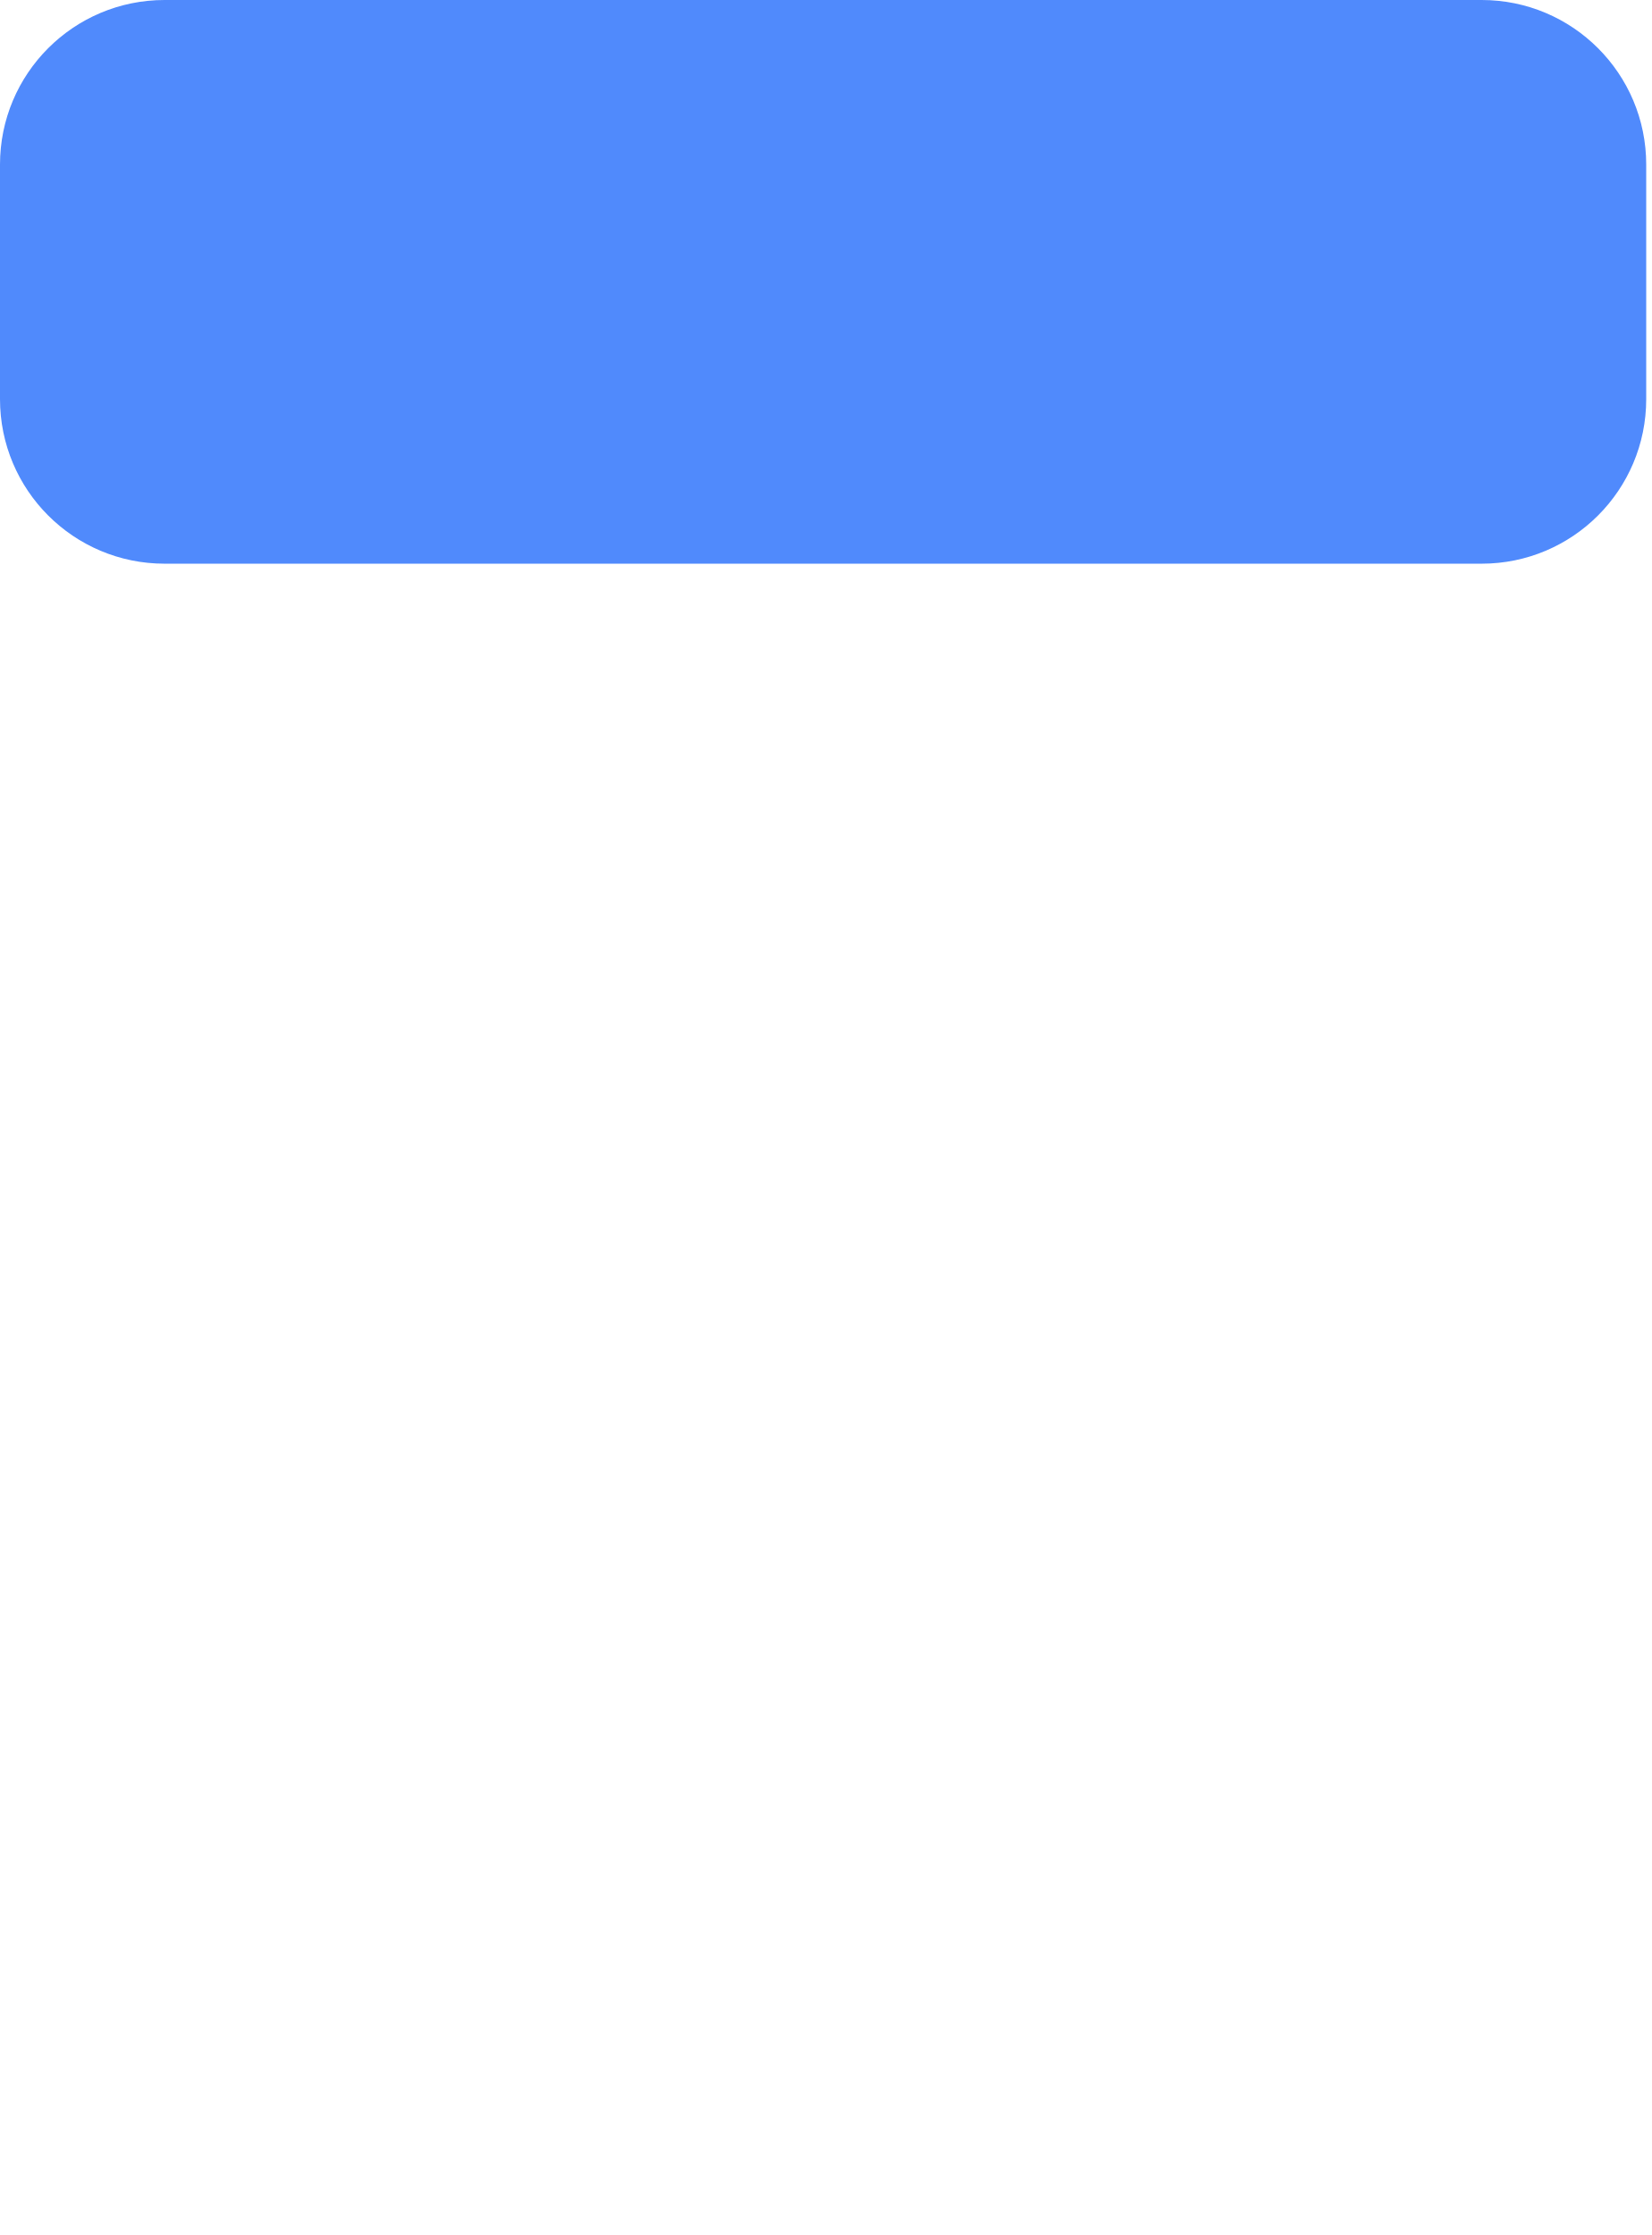
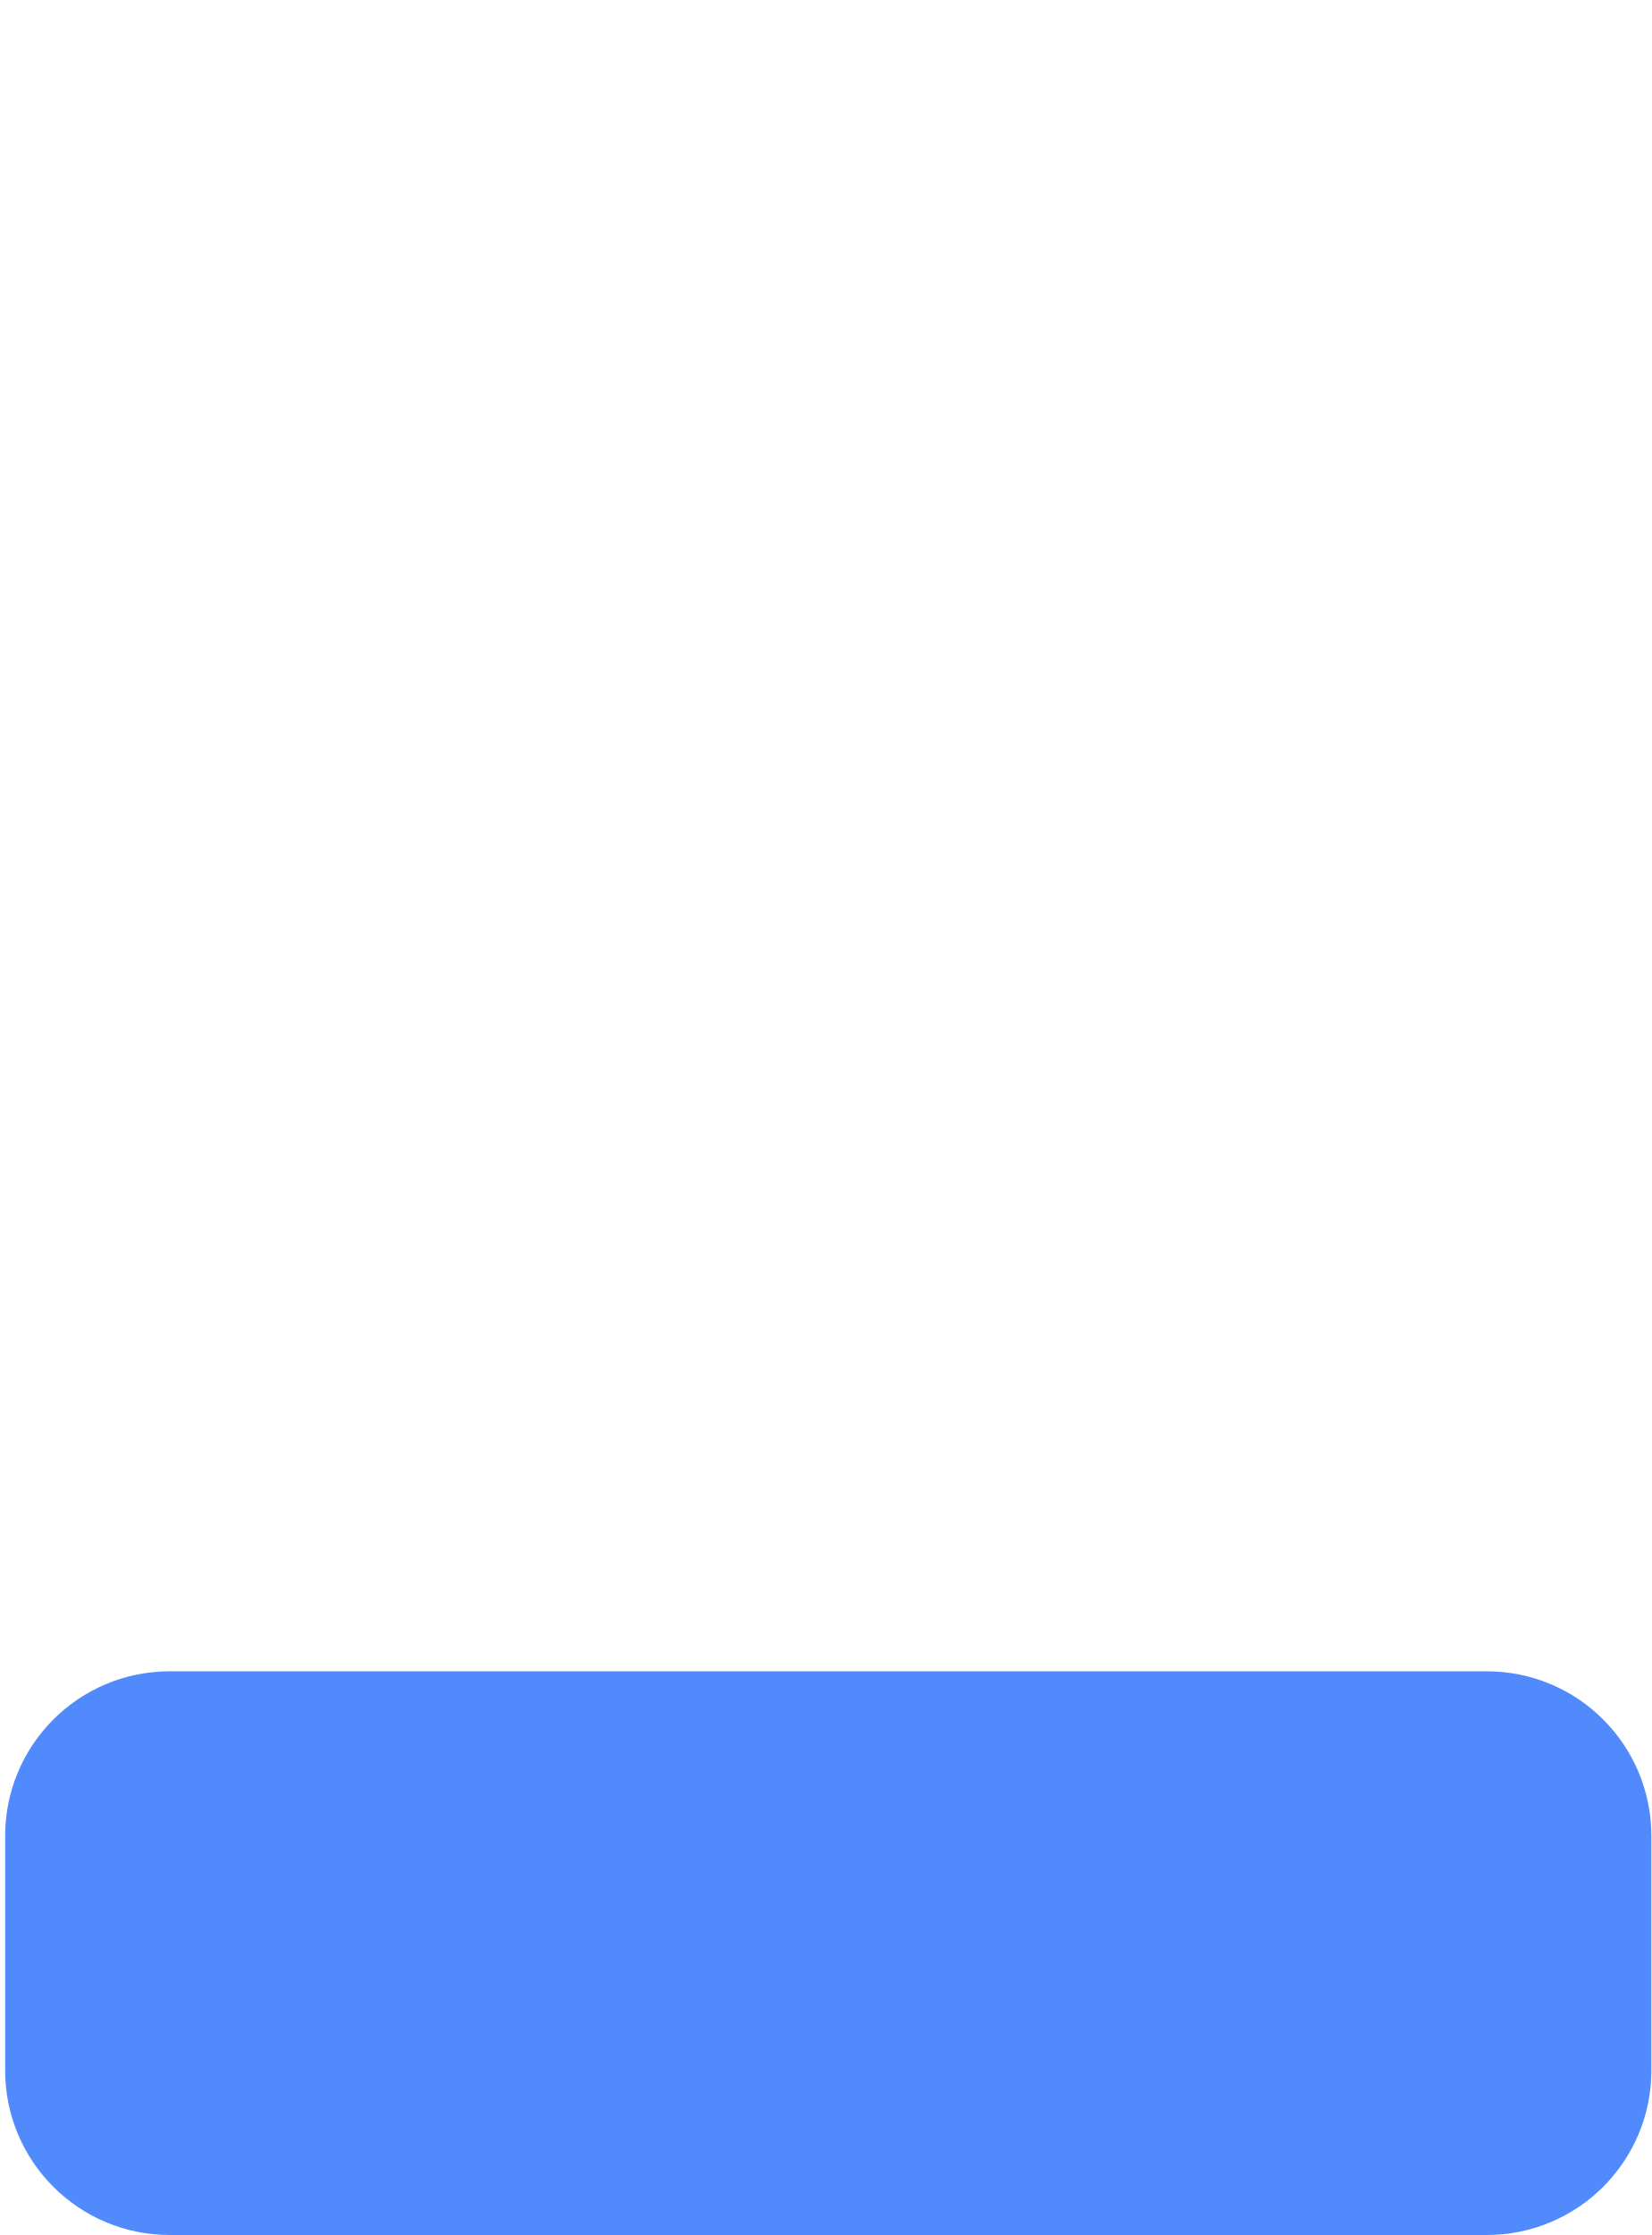
<svg xmlns="http://www.w3.org/2000/svg" id="Layer_1" data-name="Layer 1" width="90" height="121.8" viewBox="0 0 90 121.8" version="1.1">
  <defs id="defs7510">
    <style id="style7508">
      .cls-1 {
        fill: #e5e5e5;
      }

      .cls-2 {
        fill: #ebebeb;
      }
    </style>
  </defs>
  <g id="LT_Pressed" data-name="LT Pressed" style="display:none">
    <path class="cls-1" d="m 74.75,56.08 v -0.67 a 5.91,5.91 0 0 1 0,0.67 z" id="path7512" />
    <path class="cls-1" d="m 49.72,5.47 c 0.4,-0.32 0.8,-0.62 1.21,-0.9 l 2.32,110 L 0,121.79 C 12.07,5 43,10.76 49.72,5.47 Z" id="path7514" />
    <path class="cls-2" d="m 76.74,0.14 c 10.83,0.41 12.07,11.44 12.19,15.19 v 1.23 a 819.52,819.52 0 0 0 0,93.09 C 79,111.94 50.39,115 50.39,115 c 0,0 0,-20.91 -0.68,-50.6 C 48.9,26.9 50.93,4.62 50.93,4.62 57.34,0.09 64.49,-0.31 76.74,0.14 Z" id="path7516" />
  </g>
-   <rect style="fill:#508afc;fill-opacity:1;stroke:#508afc;stroke-width:3;stroke-dasharray:none;stroke-opacity:1" id="rect52064-2-2-8" width="86.719" height="27.719" x="1.5" y="1.5" ry="7.466" />
+   <rect style="fill:#508afc;fill-opacity:1;stroke:#508afc;stroke-width:3;stroke-dasharray:none;stroke-opacity:1" id="rect52064-2-2-8" width="86.719" height="27.719" x="1.781" y="92.581" ry="7.466" />
</svg>
